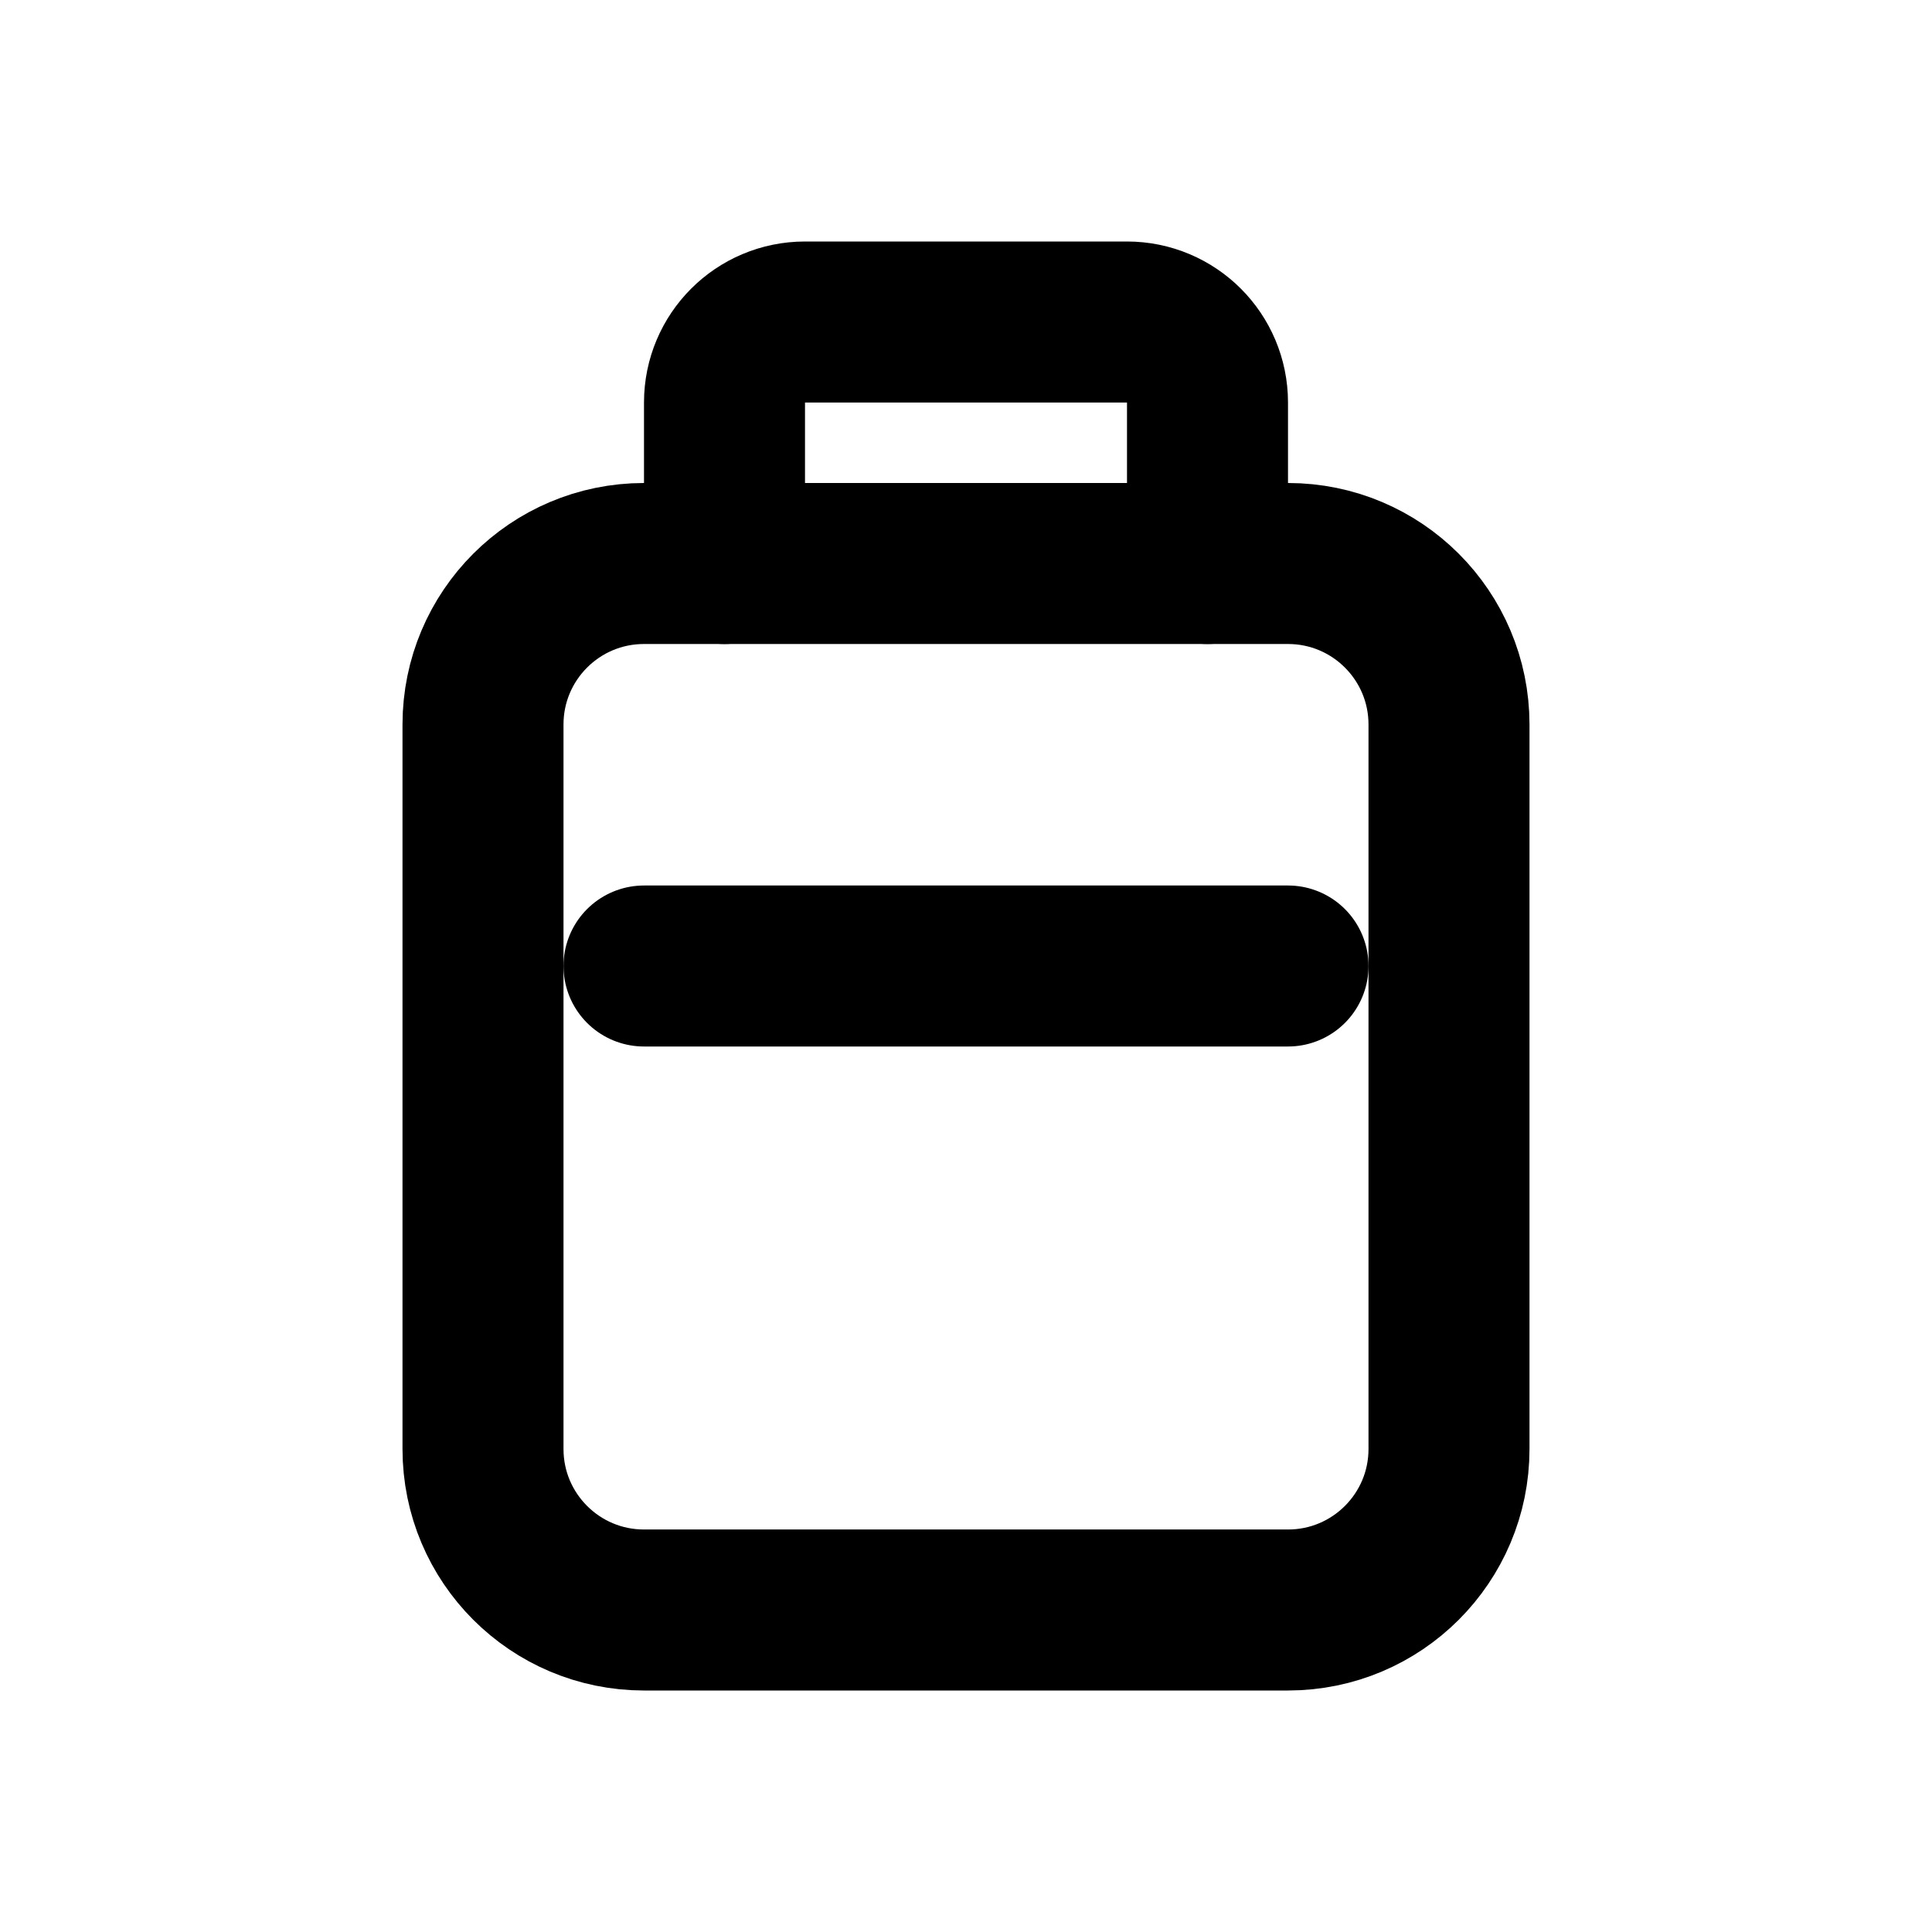
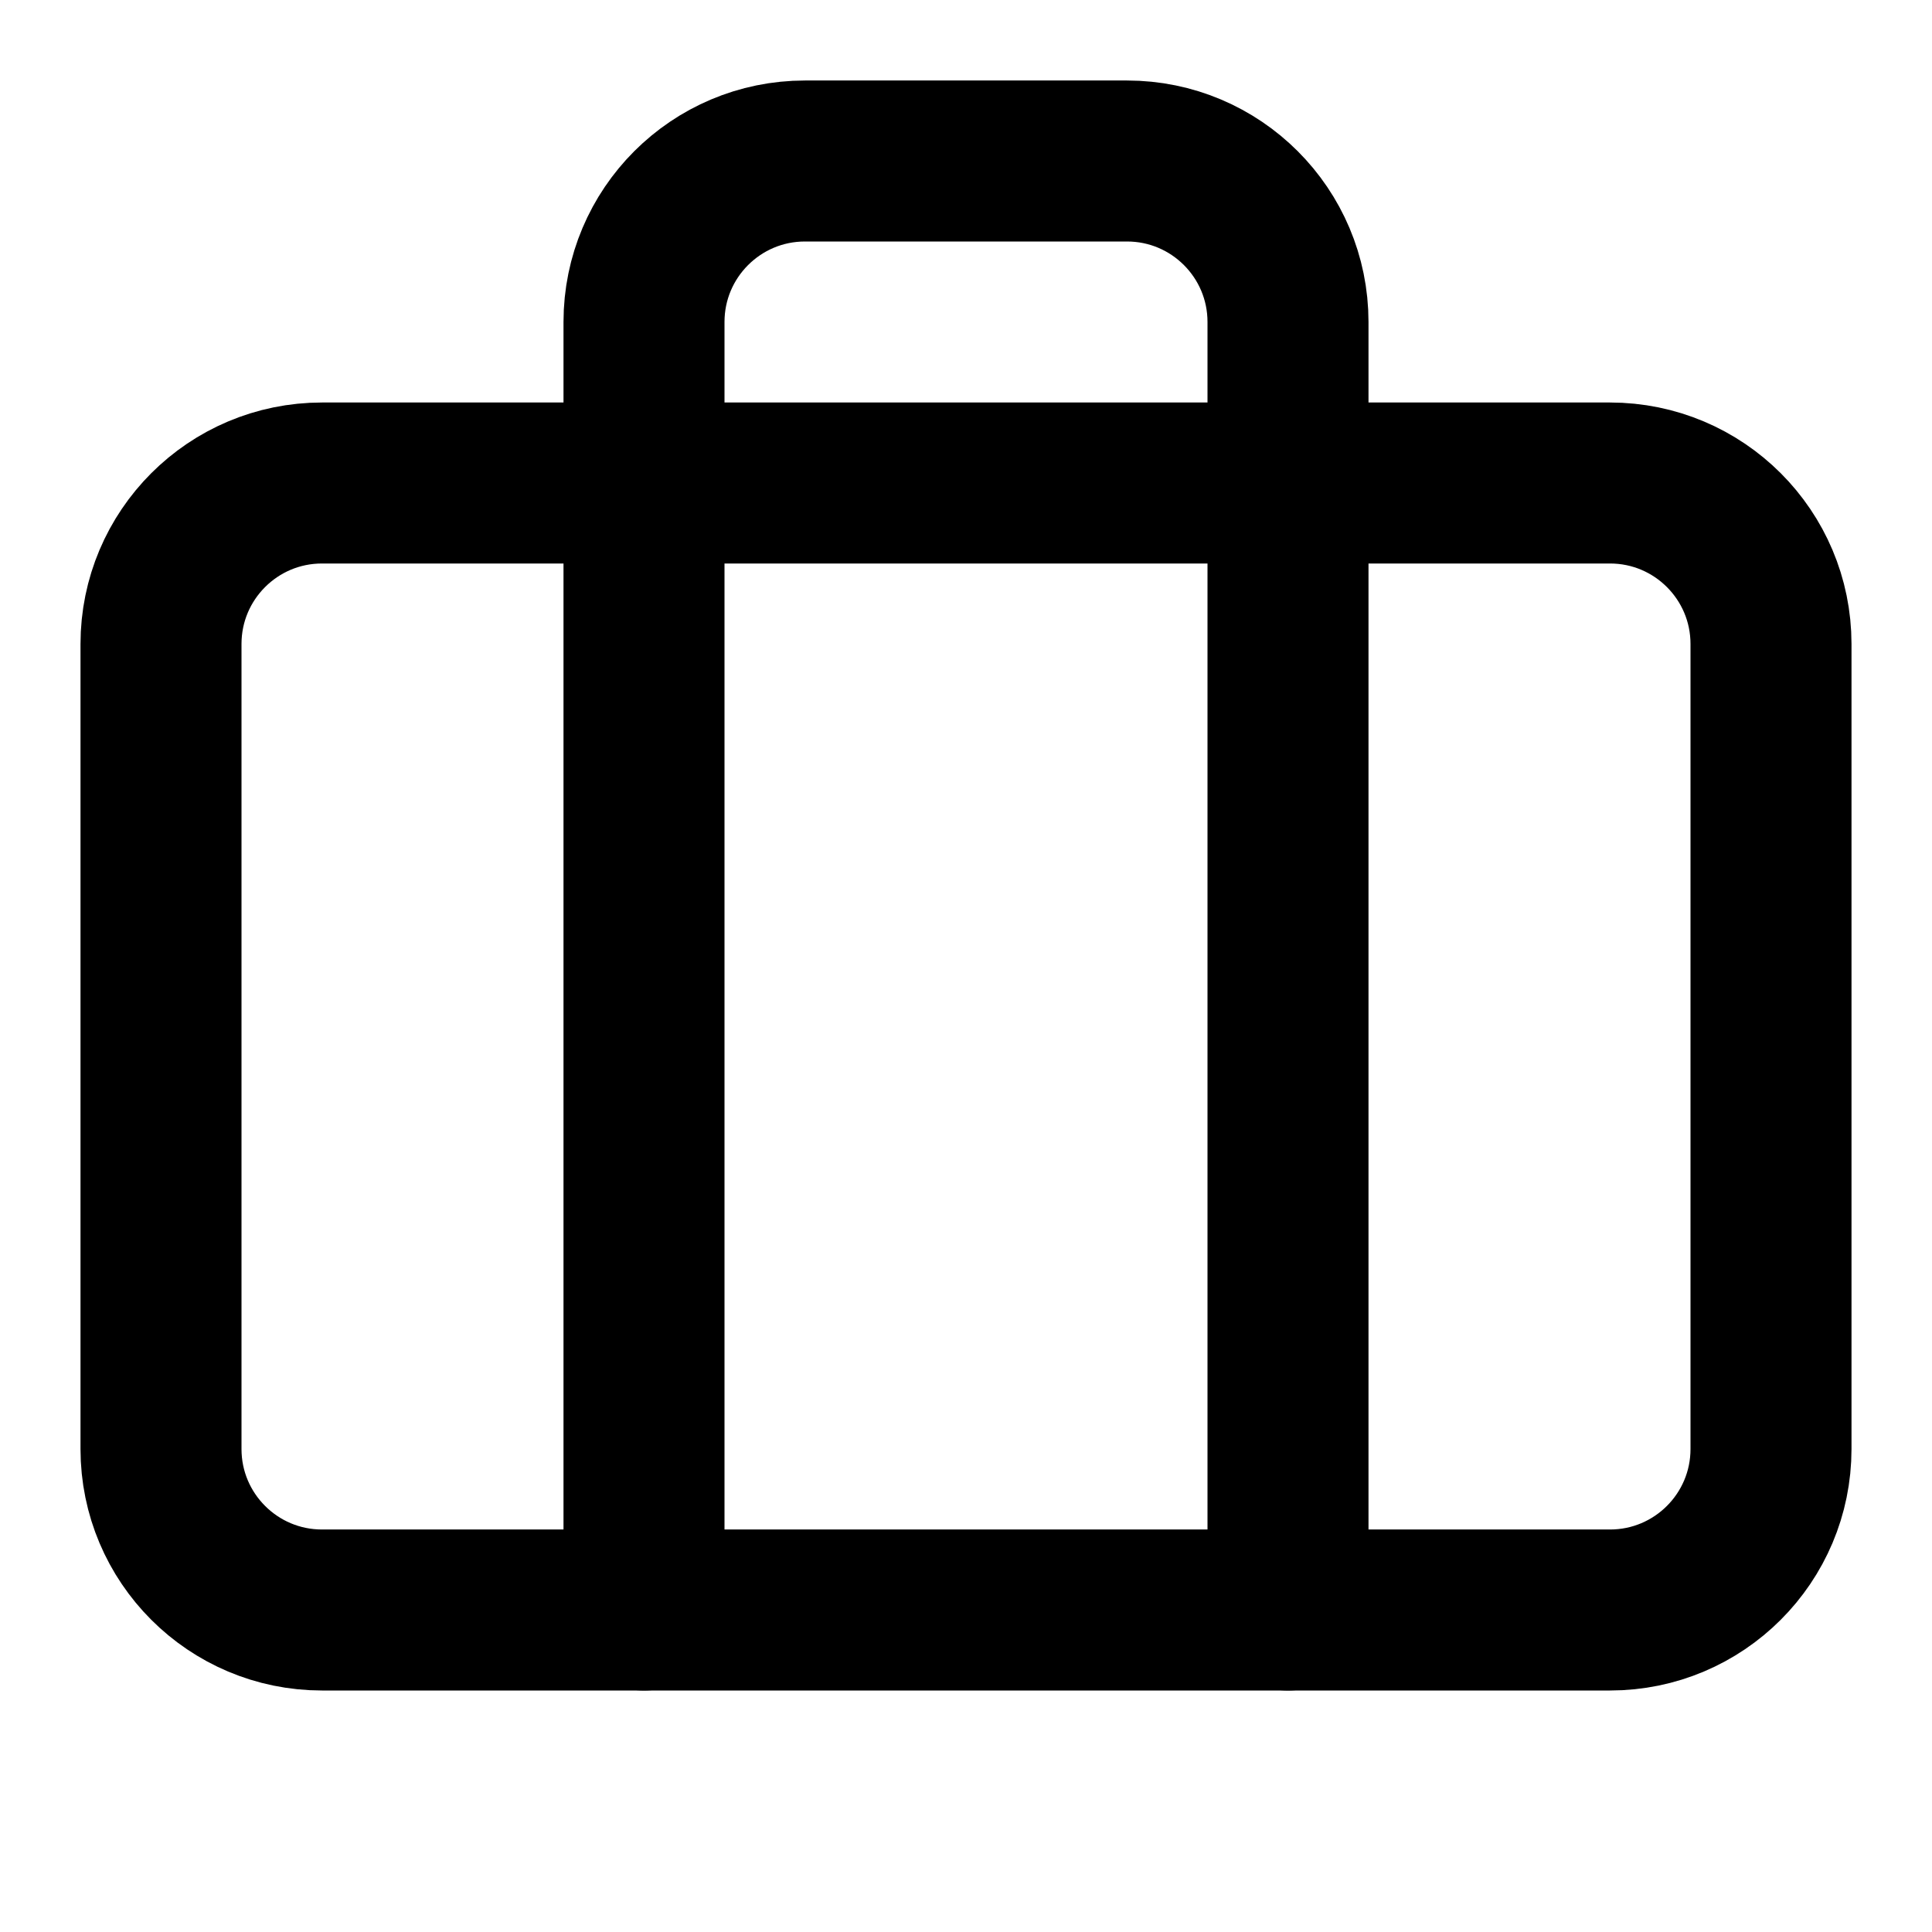
<svg xmlns="http://www.w3.org/2000/svg" class="lucide lucide-briefcase" width="24" height="24" viewBox="0 0 24 24" fill="none" stroke="currentColor" stroke-width="2" stroke-linecap="round" stroke-linejoin="round">
-   <path d="M16 20H8a2 2 0 0 1-2-2V9a2 2 0 0 1 2-2h8a2 2 0 0 1 2 2v9a2 2 0 0 1-2 2z" />
-   <path d="M9 7V5a1 1 0 0 1 1-1h4a1 1 0 0 1 1 1v2" />
-   <path d="M8 12h8" />
+   <path d="M16 20V4a2 2 0 0 0-2-2h-4a2 2 0 0 0-2 2v16" />
+   <rect width="20" height="14" x="2" y="6" rx="2" />
</svg>
